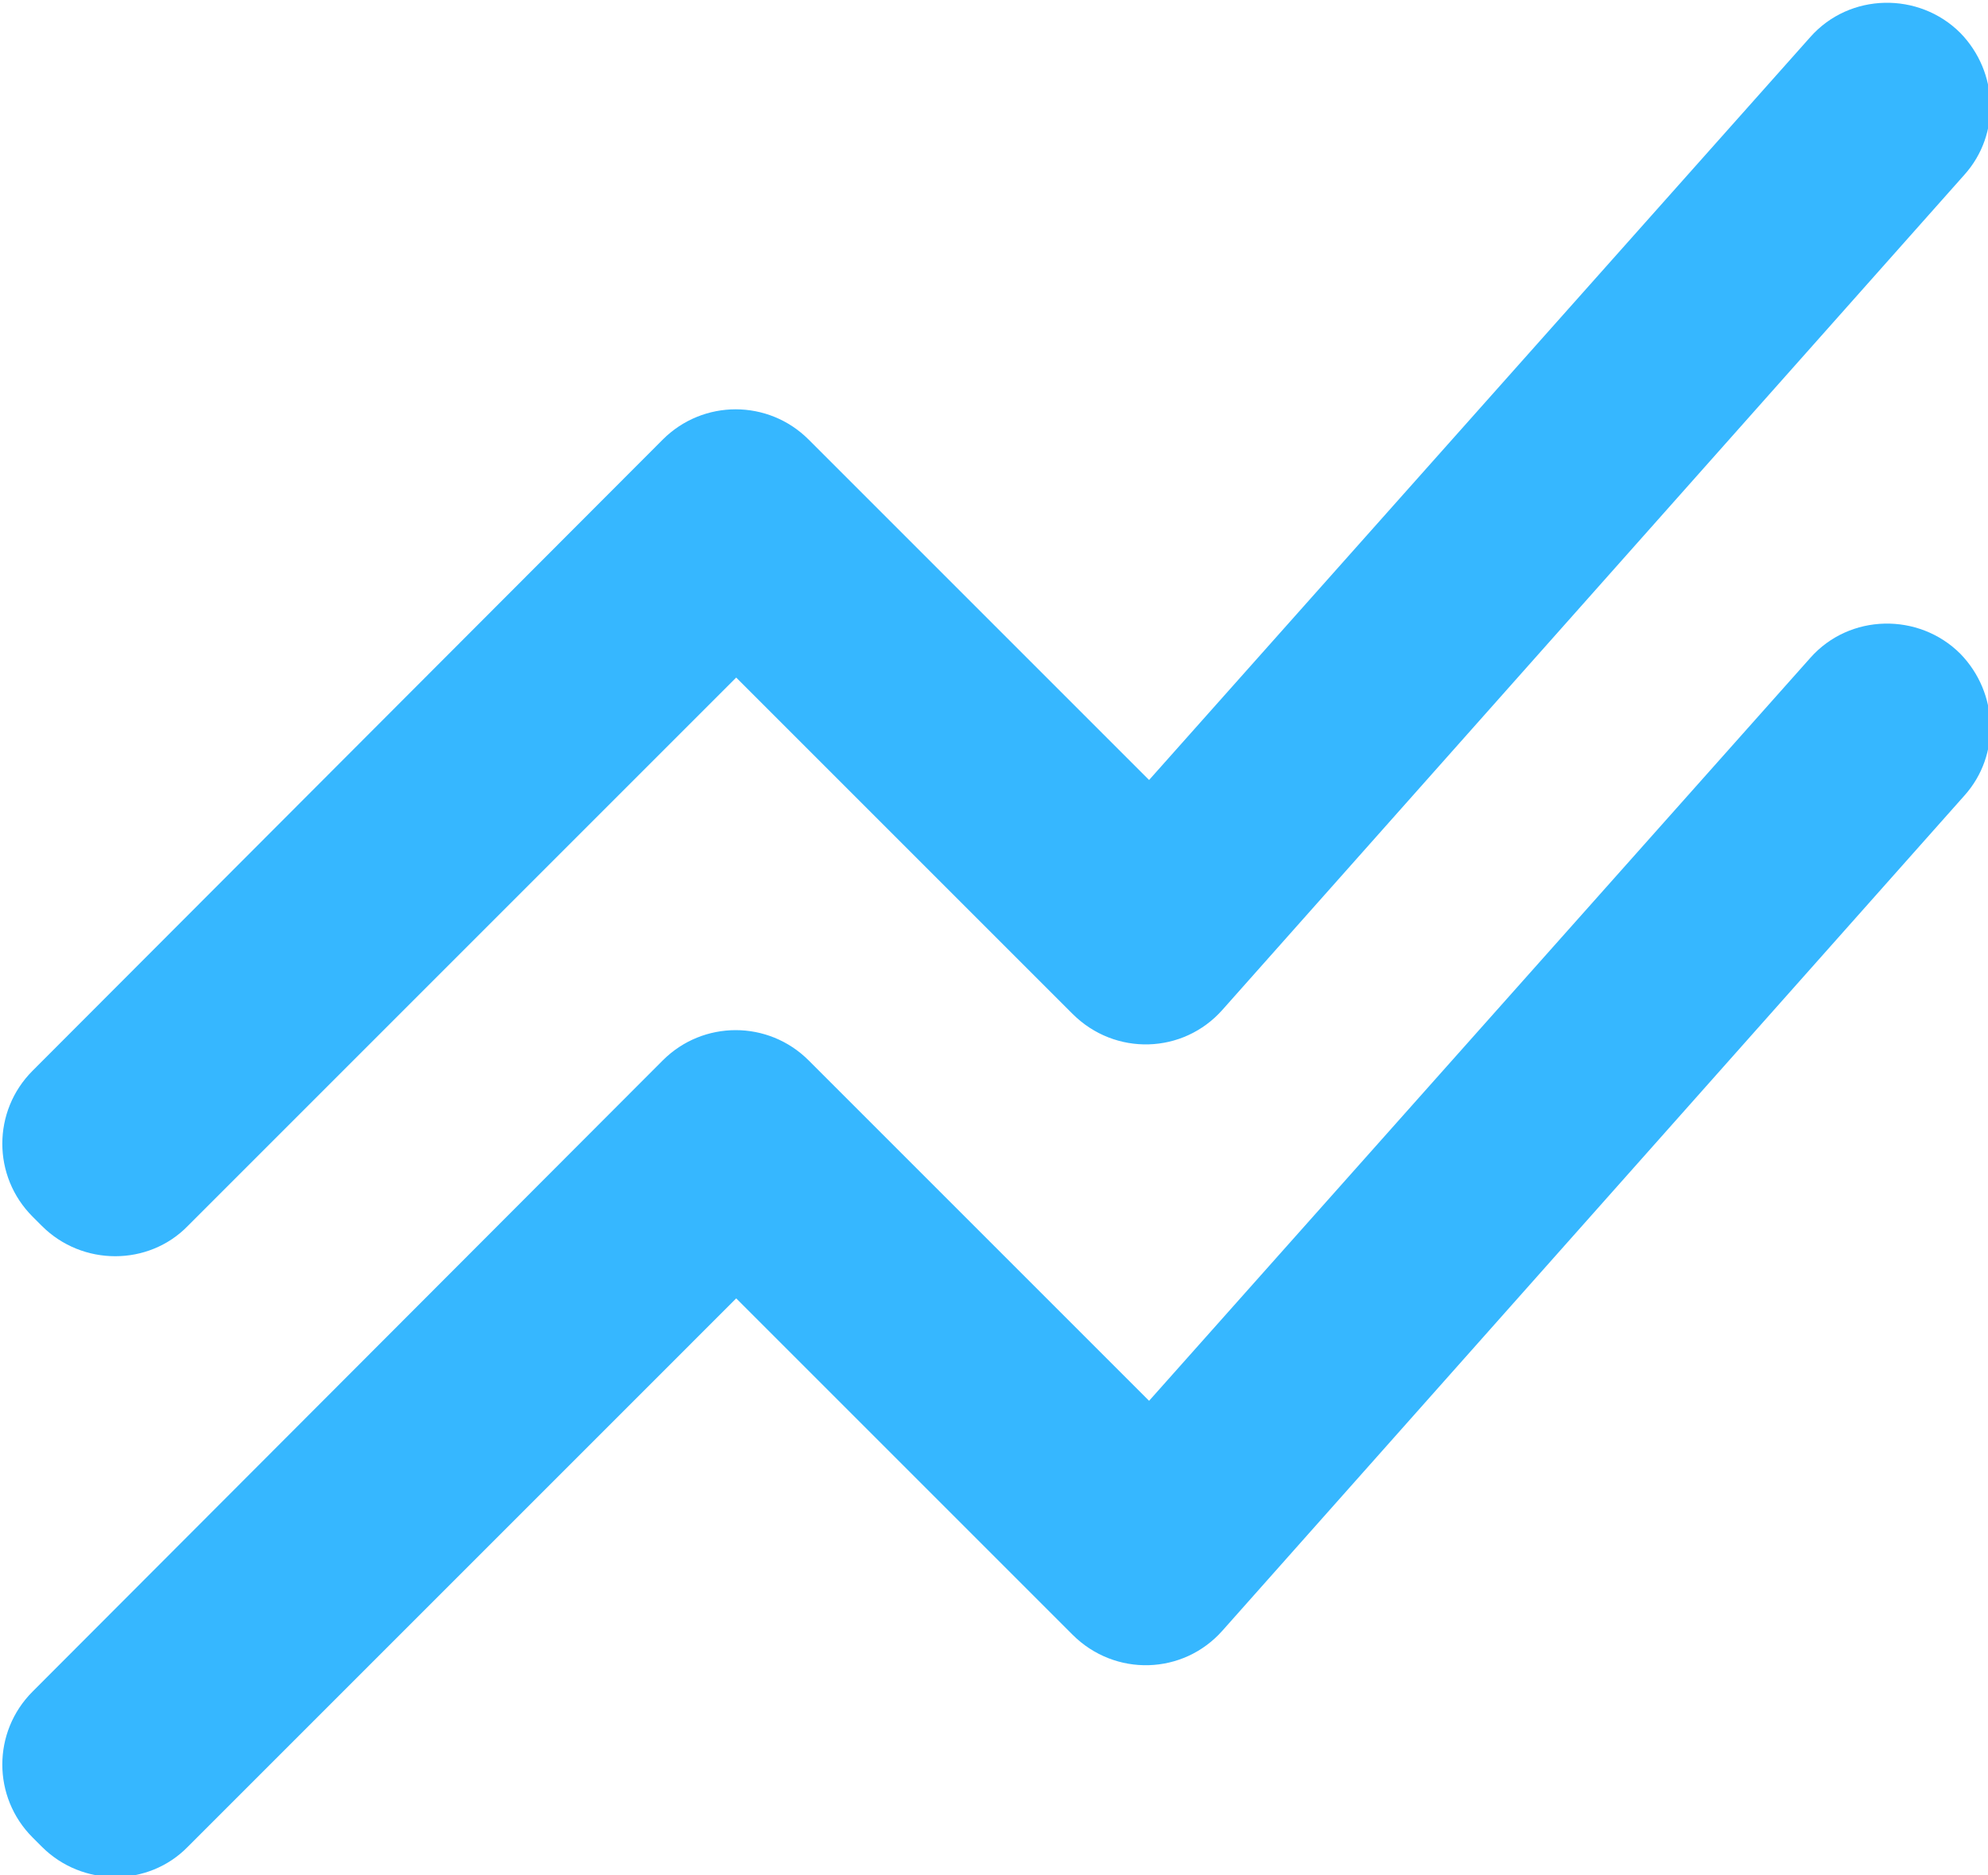
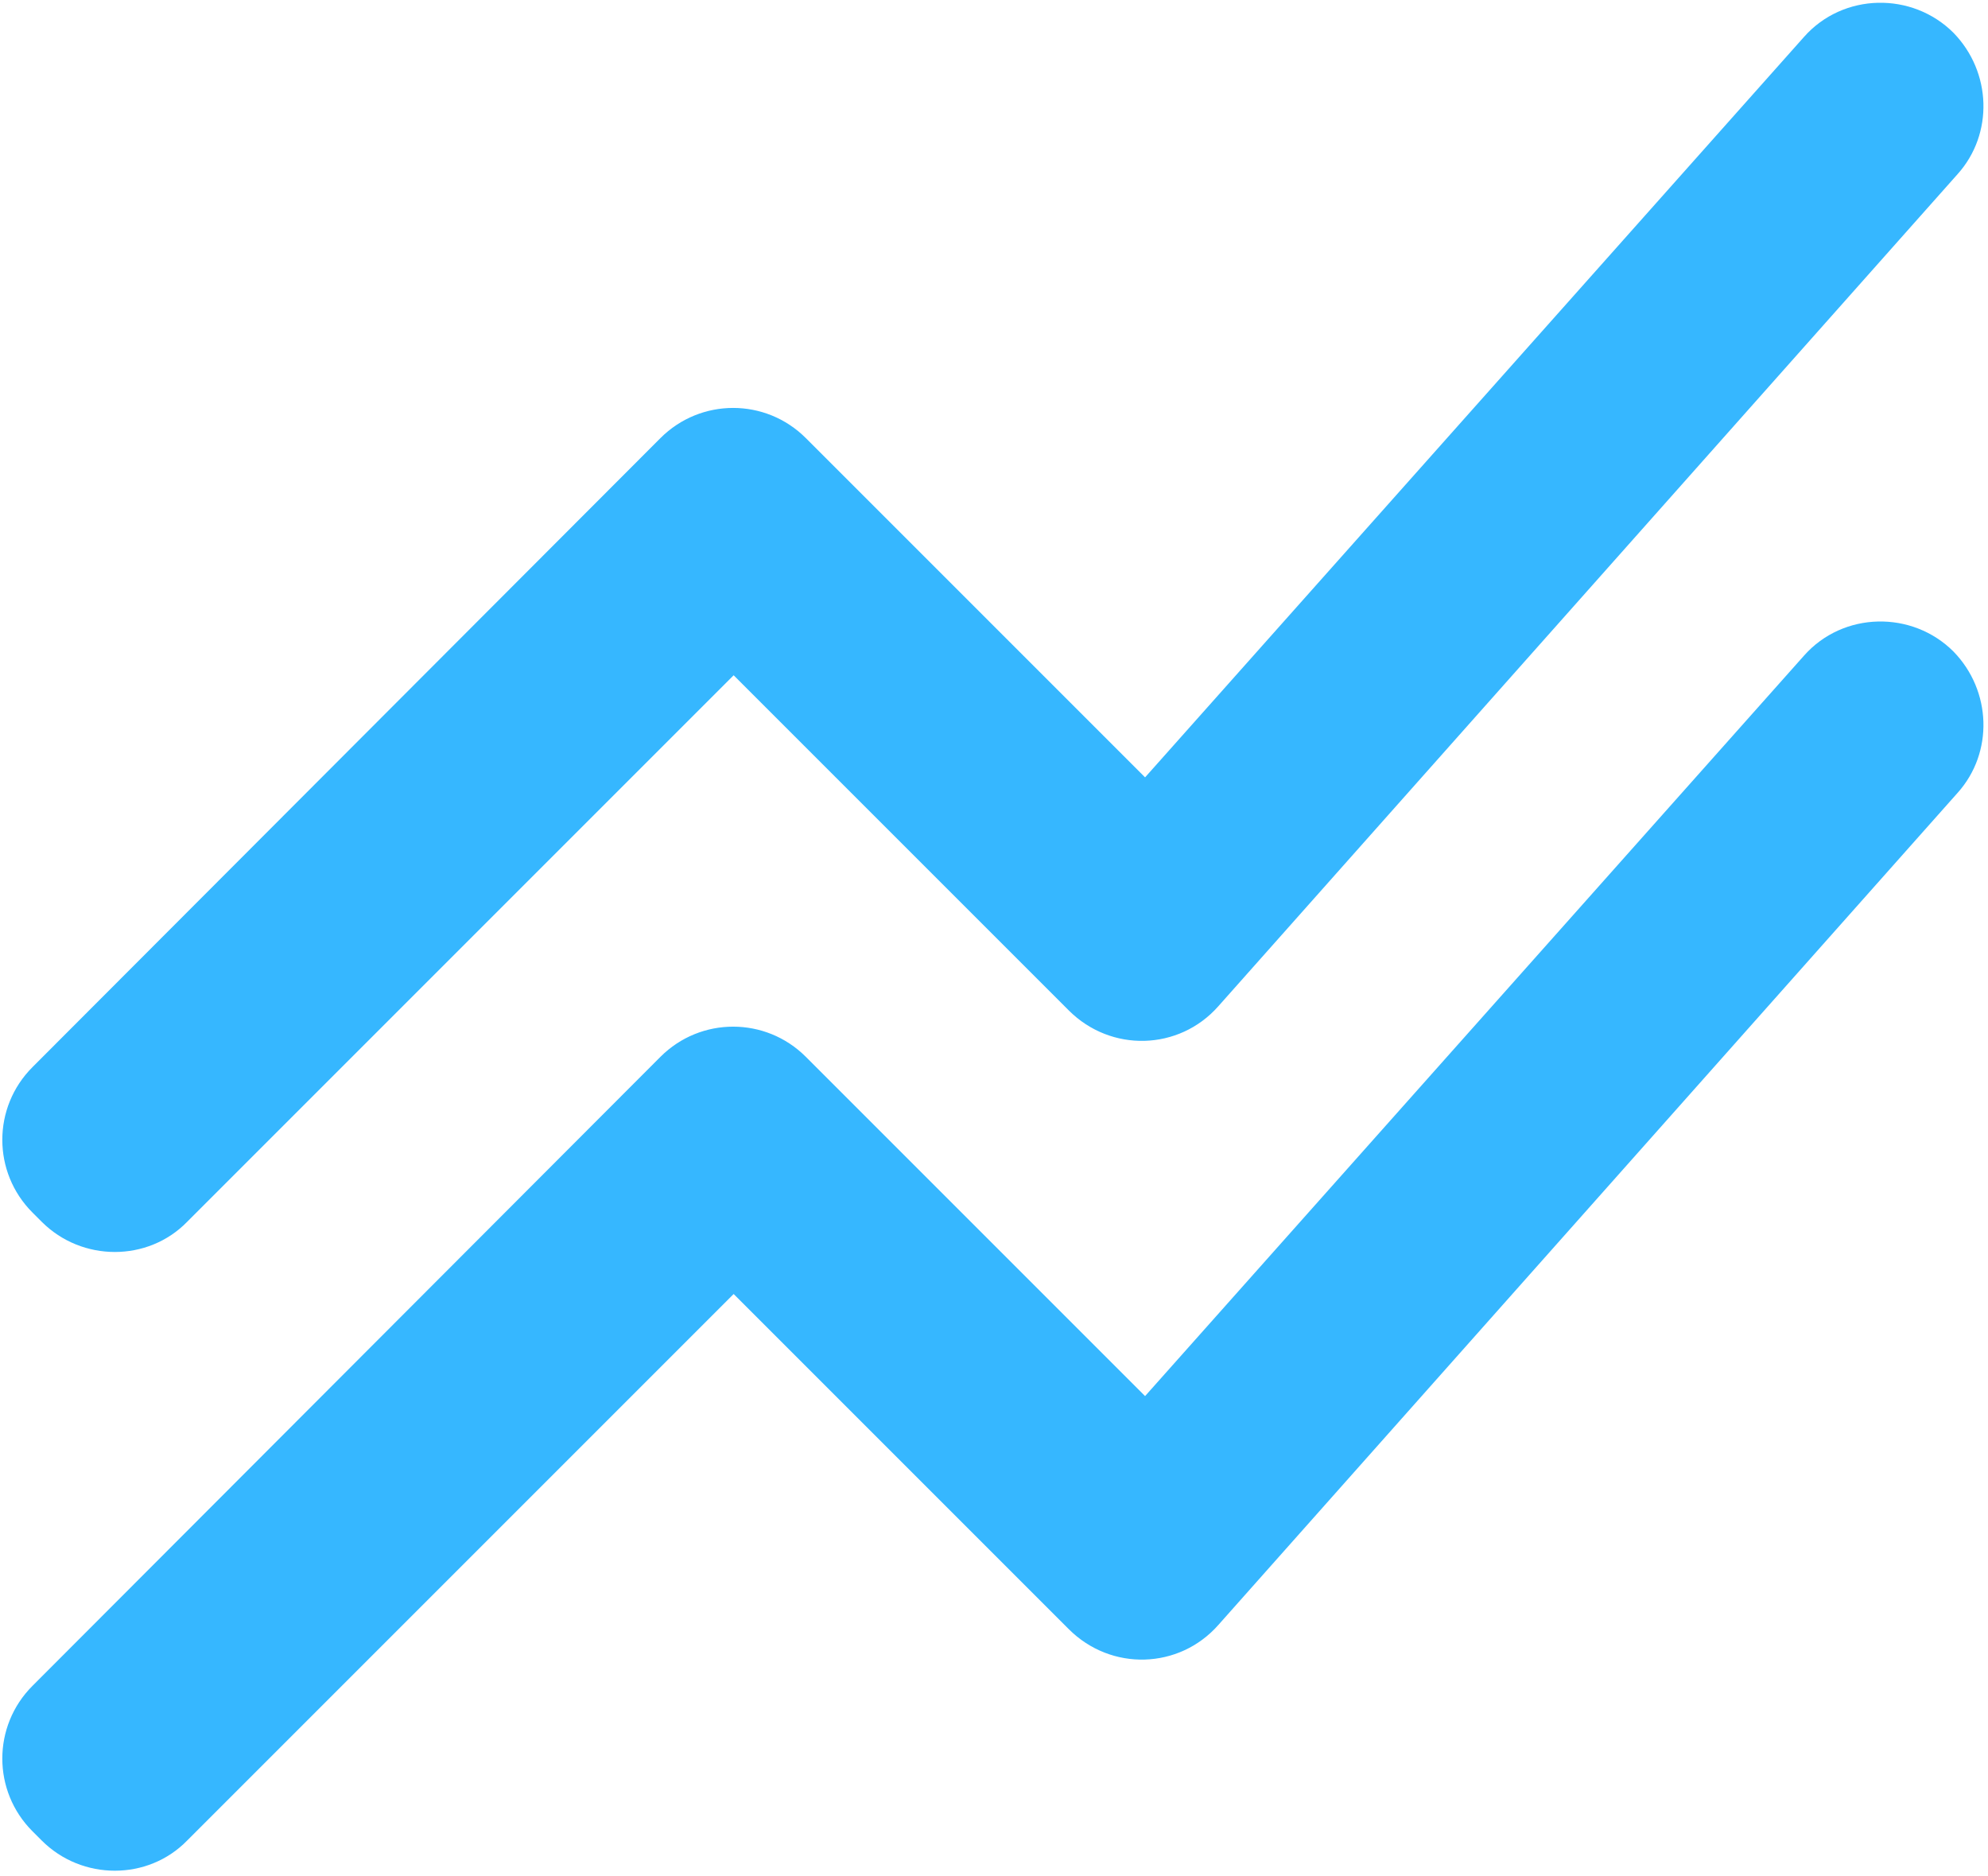
- <svg xmlns="http://www.w3.org/2000/svg" fill="none">
+ <svg xmlns="http://www.w3.org/2000/svg" width="388" height="366" viewBox="0 0 388 366" fill="none">
  <path d="M8.149 238.448L6.337 236.636C-1.511 228.788 -1.511 216.109 6.337 208.26L128.899 85.498C136.747 77.649 149.426 77.649 157.275 85.498L223.486 151.709L352.085 7.211C359.732 -1.442 373.216 -1.644 381.266 6.406C388.713 14.054 389.115 26.129 382.071 33.977L237.775 196.386C230.127 205.04 216.845 205.443 208.594 197.191L143.187 131.785L36.525 238.448C28.878 246.296 15.998 246.296 8.149 238.448ZM36.525 359.198L143.187 252.535L208.594 317.941C216.845 326.193 230.127 325.79 237.775 317.136L382.071 154.728C389.115 146.879 388.713 134.804 381.266 127.156C373.216 119.106 359.732 119.308 352.085 127.961L223.486 272.459L157.275 206.248C149.426 198.399 136.747 198.399 128.899 206.248L6.337 329.01C-1.511 336.859 -1.511 349.538 6.337 357.386L8.149 359.198C15.998 367.046 28.878 367.046 36.525 359.198Z" fill="#36B7FF" />
</svg>
